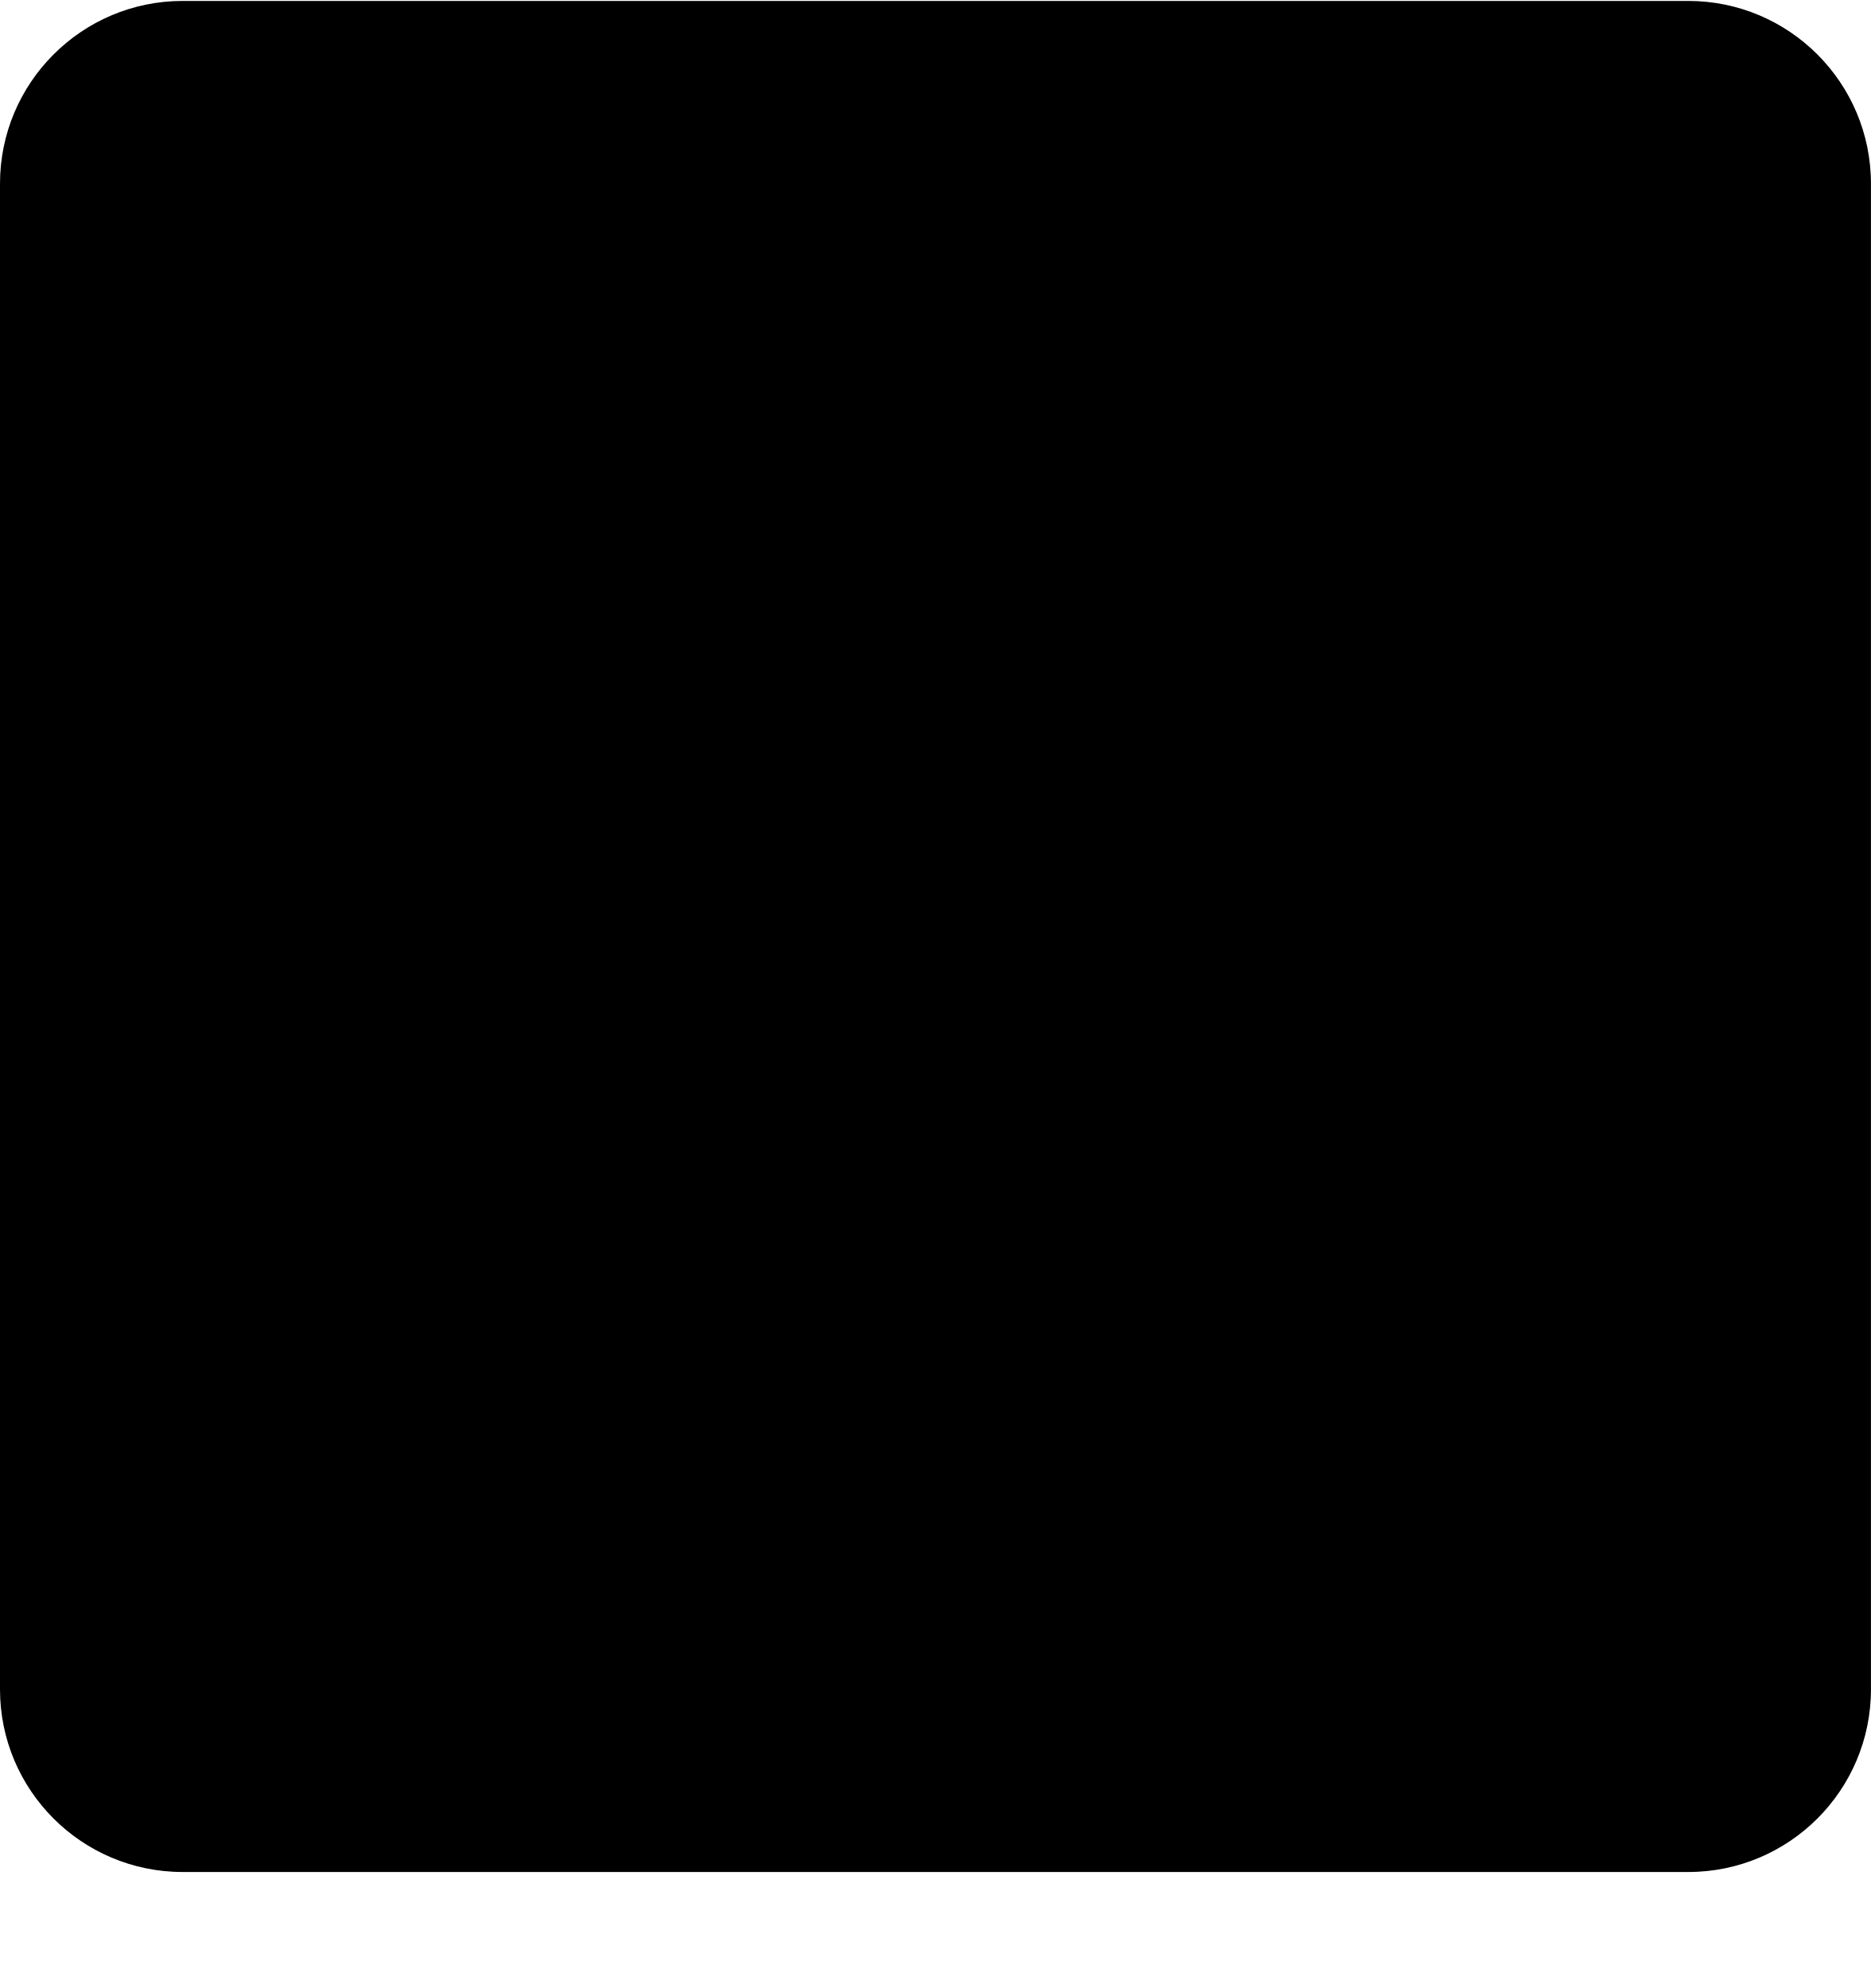
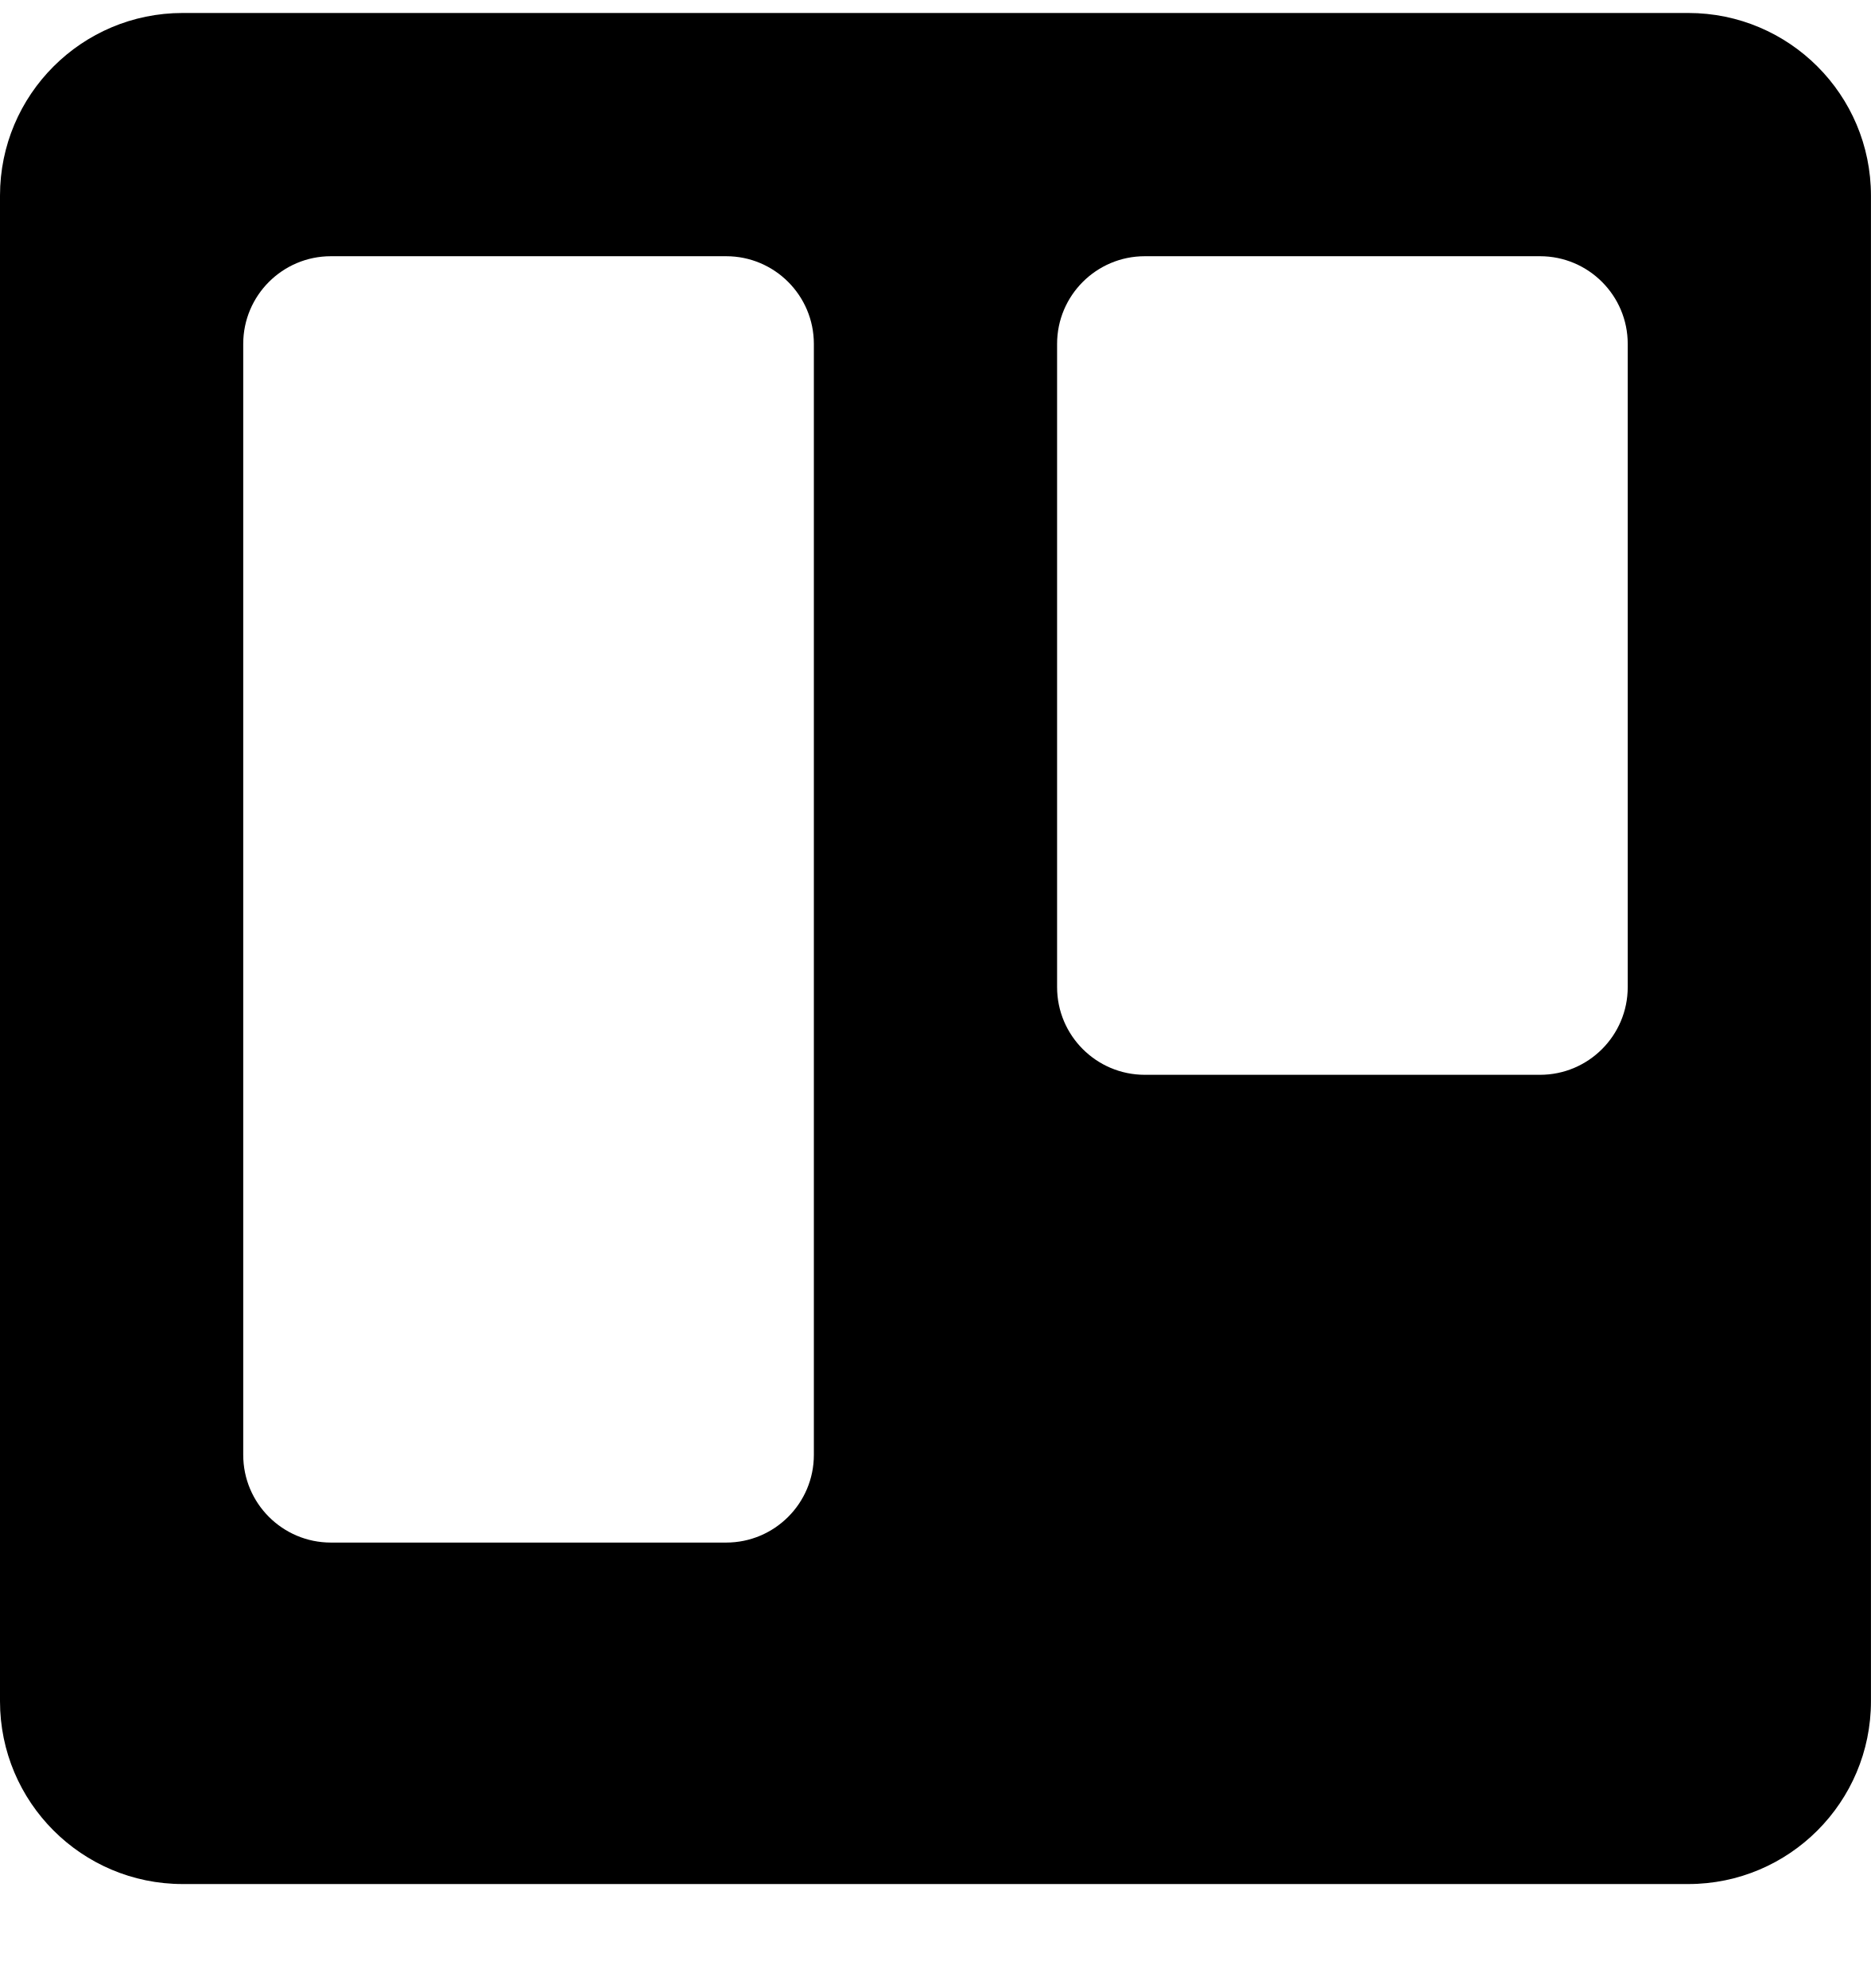
<svg xmlns="http://www.w3.org/2000/svg" viewBox="0 0 16 17" version="1.1">
-   <path d="M1.562,0.008 L14.438,0.008 C15.3,0.008 16,0.708 16,1.571 L16,14.446 C16,15.309 15.3,16.008 14.438,16.008 L1.562,16.008 C0.7,16.008 1.05680274e-16,15.309 0,14.446 L0,1.571 C-1.05680274e-16,0.708 0.7,0.008 1.562,0.008 Z M9.79,2.088 L13.17,2.088 C13.584,2.088 13.92,2.424 13.92,2.838 L13.92,8.338 C13.92,8.752 13.584,9.088 13.17,9.088 L9.79,9.088 C9.376,9.088 9.04,8.752 9.04,8.338 L9.04,2.838 C9.04,2.424 9.376,2.088 9.79,2.088 Z M2.83,2.088 L6.21,2.088 C6.624,2.088 6.96,2.424 6.96,2.838 L6.96,12.338 C6.96,12.752 6.624,13.088 6.21,13.088 L2.83,13.088 C2.416,13.088 2.08,12.752 2.08,12.338 L2.08,2.838 C2.08,2.424 2.416,2.088 2.83,2.088 Z" />
+   <g stroke="none" stroke-width="1" fill="none" fill-rule="evenodd">
+     <path d="M1.562,0.111 L14.438,0.111 C15.3,0.111 16,0.81 16,1.673 L16,14.548 C16,15.411 15.3,16.111 14.438,16.111 L1.562,16.111 C0.7,16.111 1.05680274e-16,15.411 0,14.548 L0,1.673 C-1.05680274e-16,0.81 0.7,0.111 1.562,0.111 Z M9.79,2.191 L13.17,2.191 C13.584,2.191 13.92,2.527 13.92,2.941 L13.92,8.441 C13.92,8.855 13.584,9.191 13.17,9.191 L9.79,9.191 C9.376,9.191 9.04,8.855 9.04,8.441 L9.04,2.941 C9.04,2.527 9.376,2.191 9.79,2.191 Z M2.83,2.191 L6.21,2.191 C6.624,2.191 6.96,2.527 6.96,2.941 L6.96,12.441 C6.96,12.855 6.624,13.191 6.21,13.191 L2.83,13.191 C2.416,13.191 2.08,12.855 2.08,12.441 L2.08,2.941 C2.08,2.527 2.416,2.191 2.83,2.191 Z" fill="#000000" />
+   </g>
</svg>
